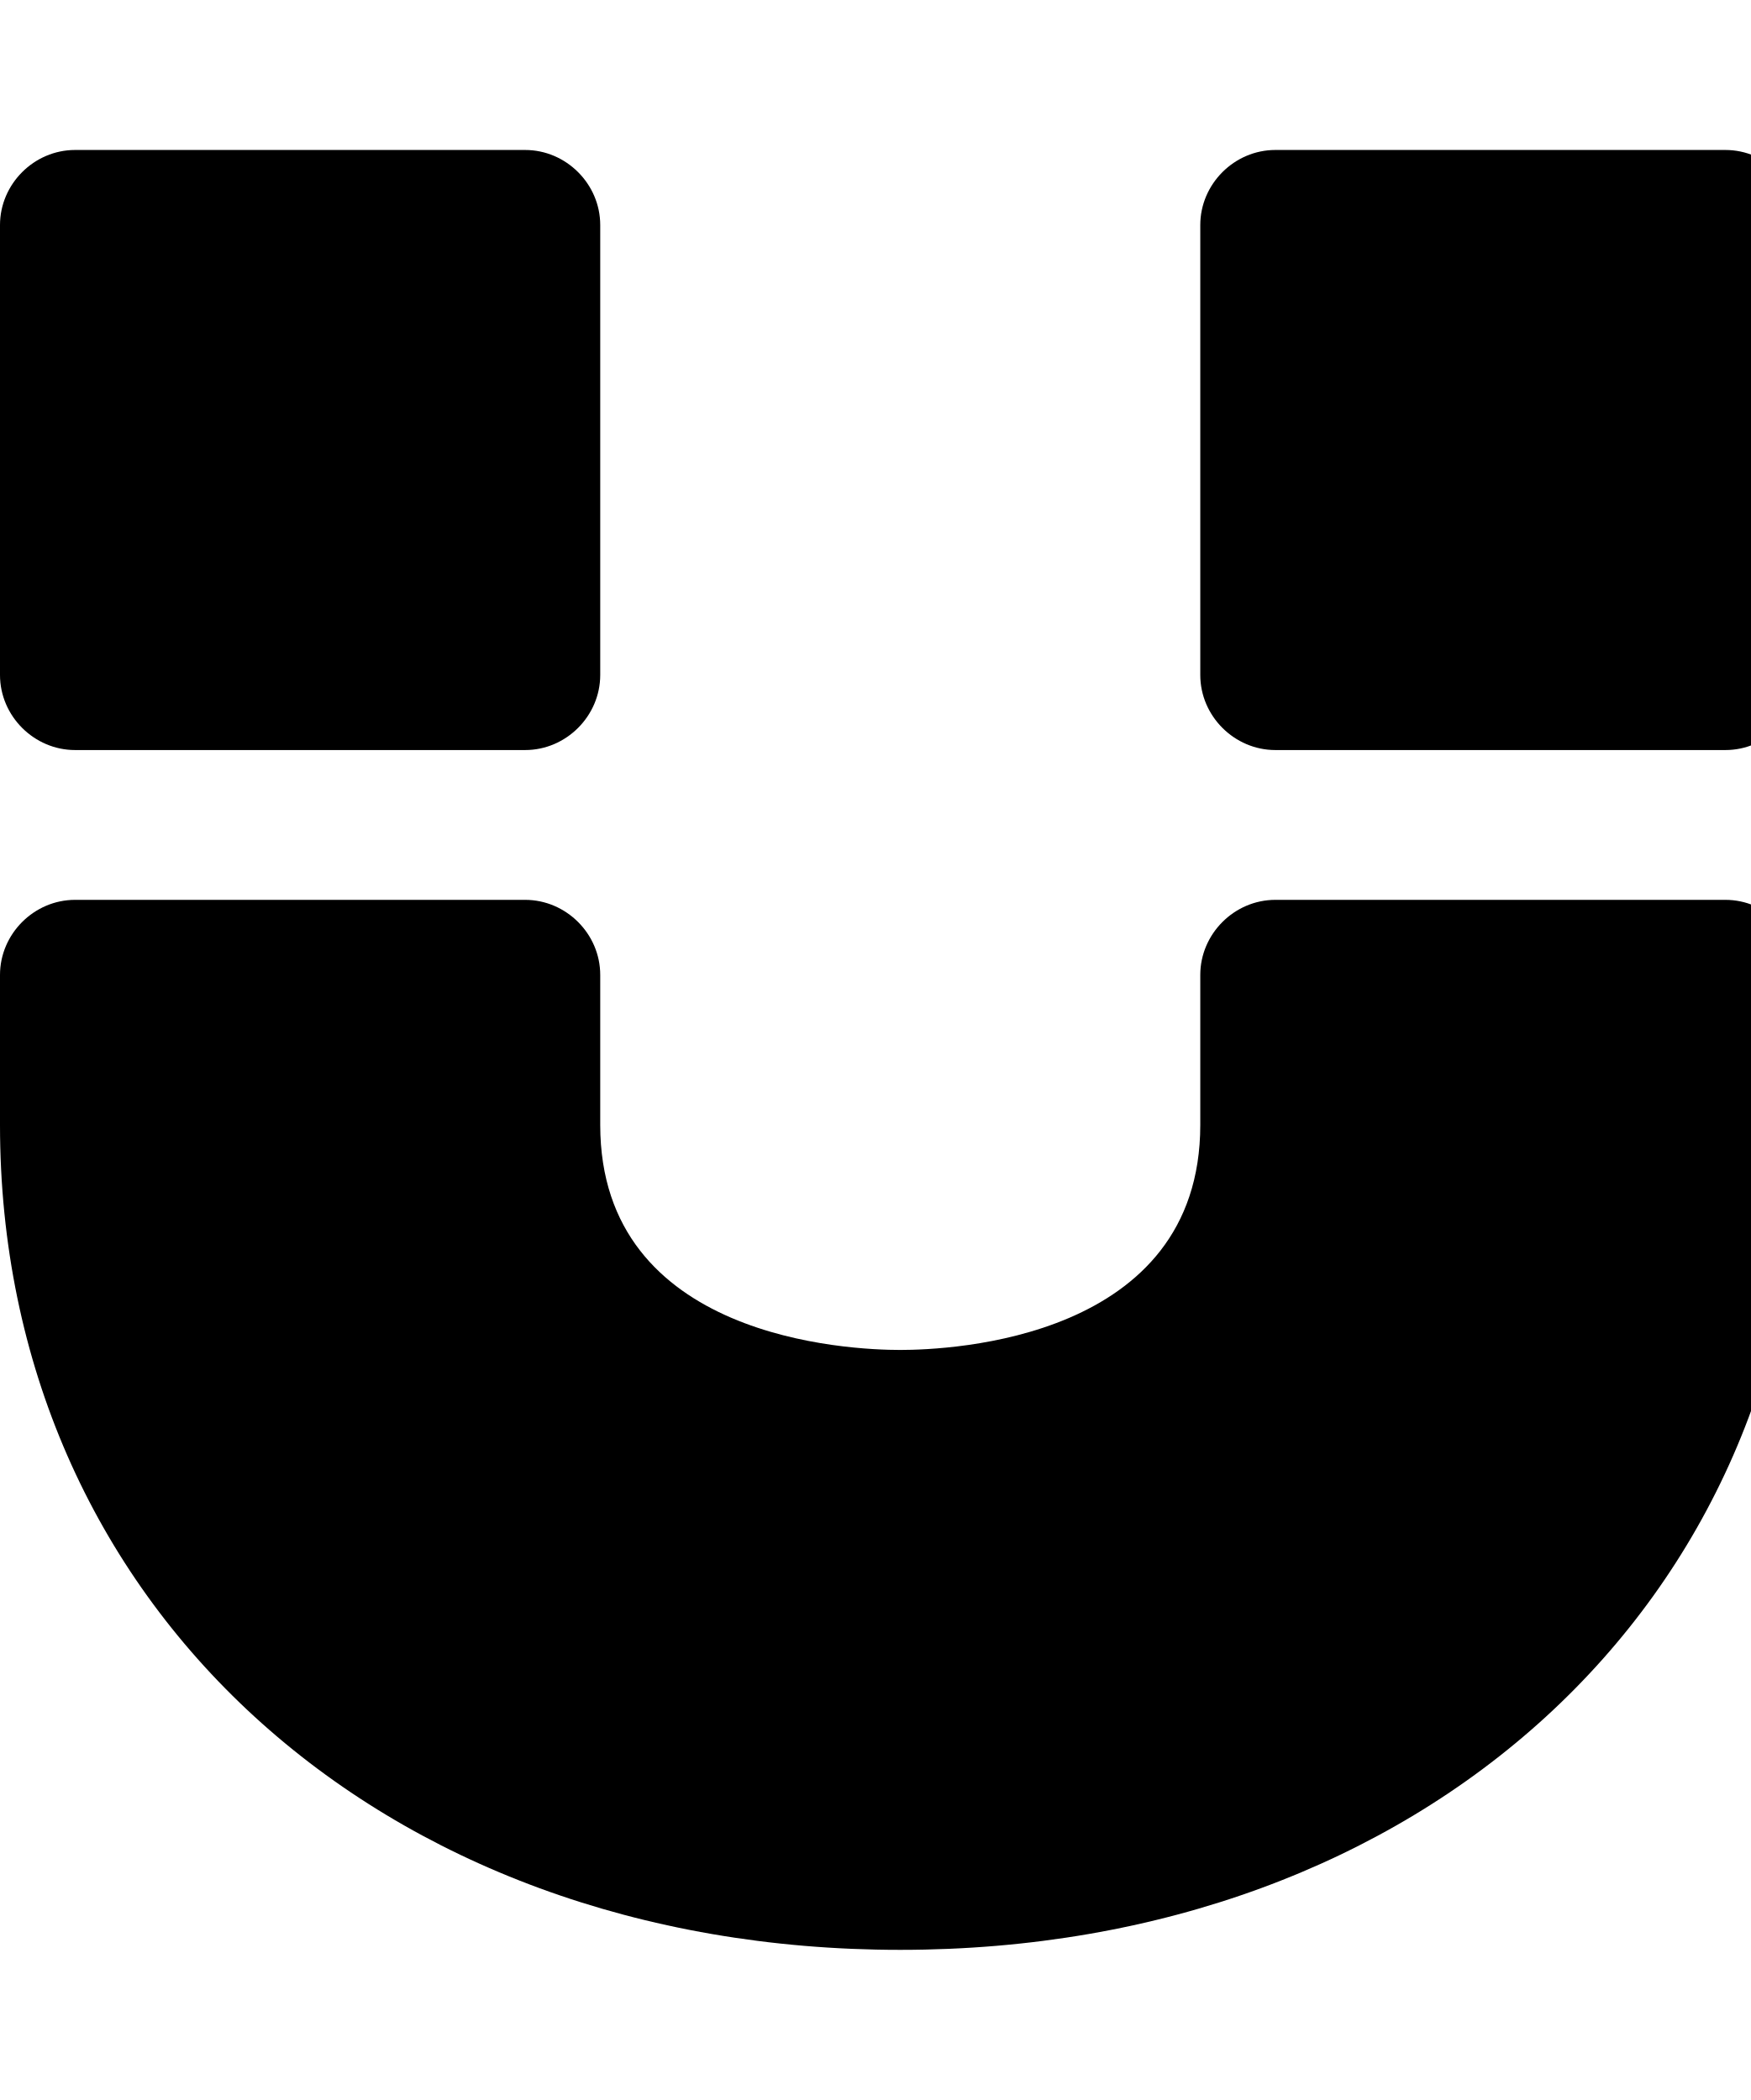
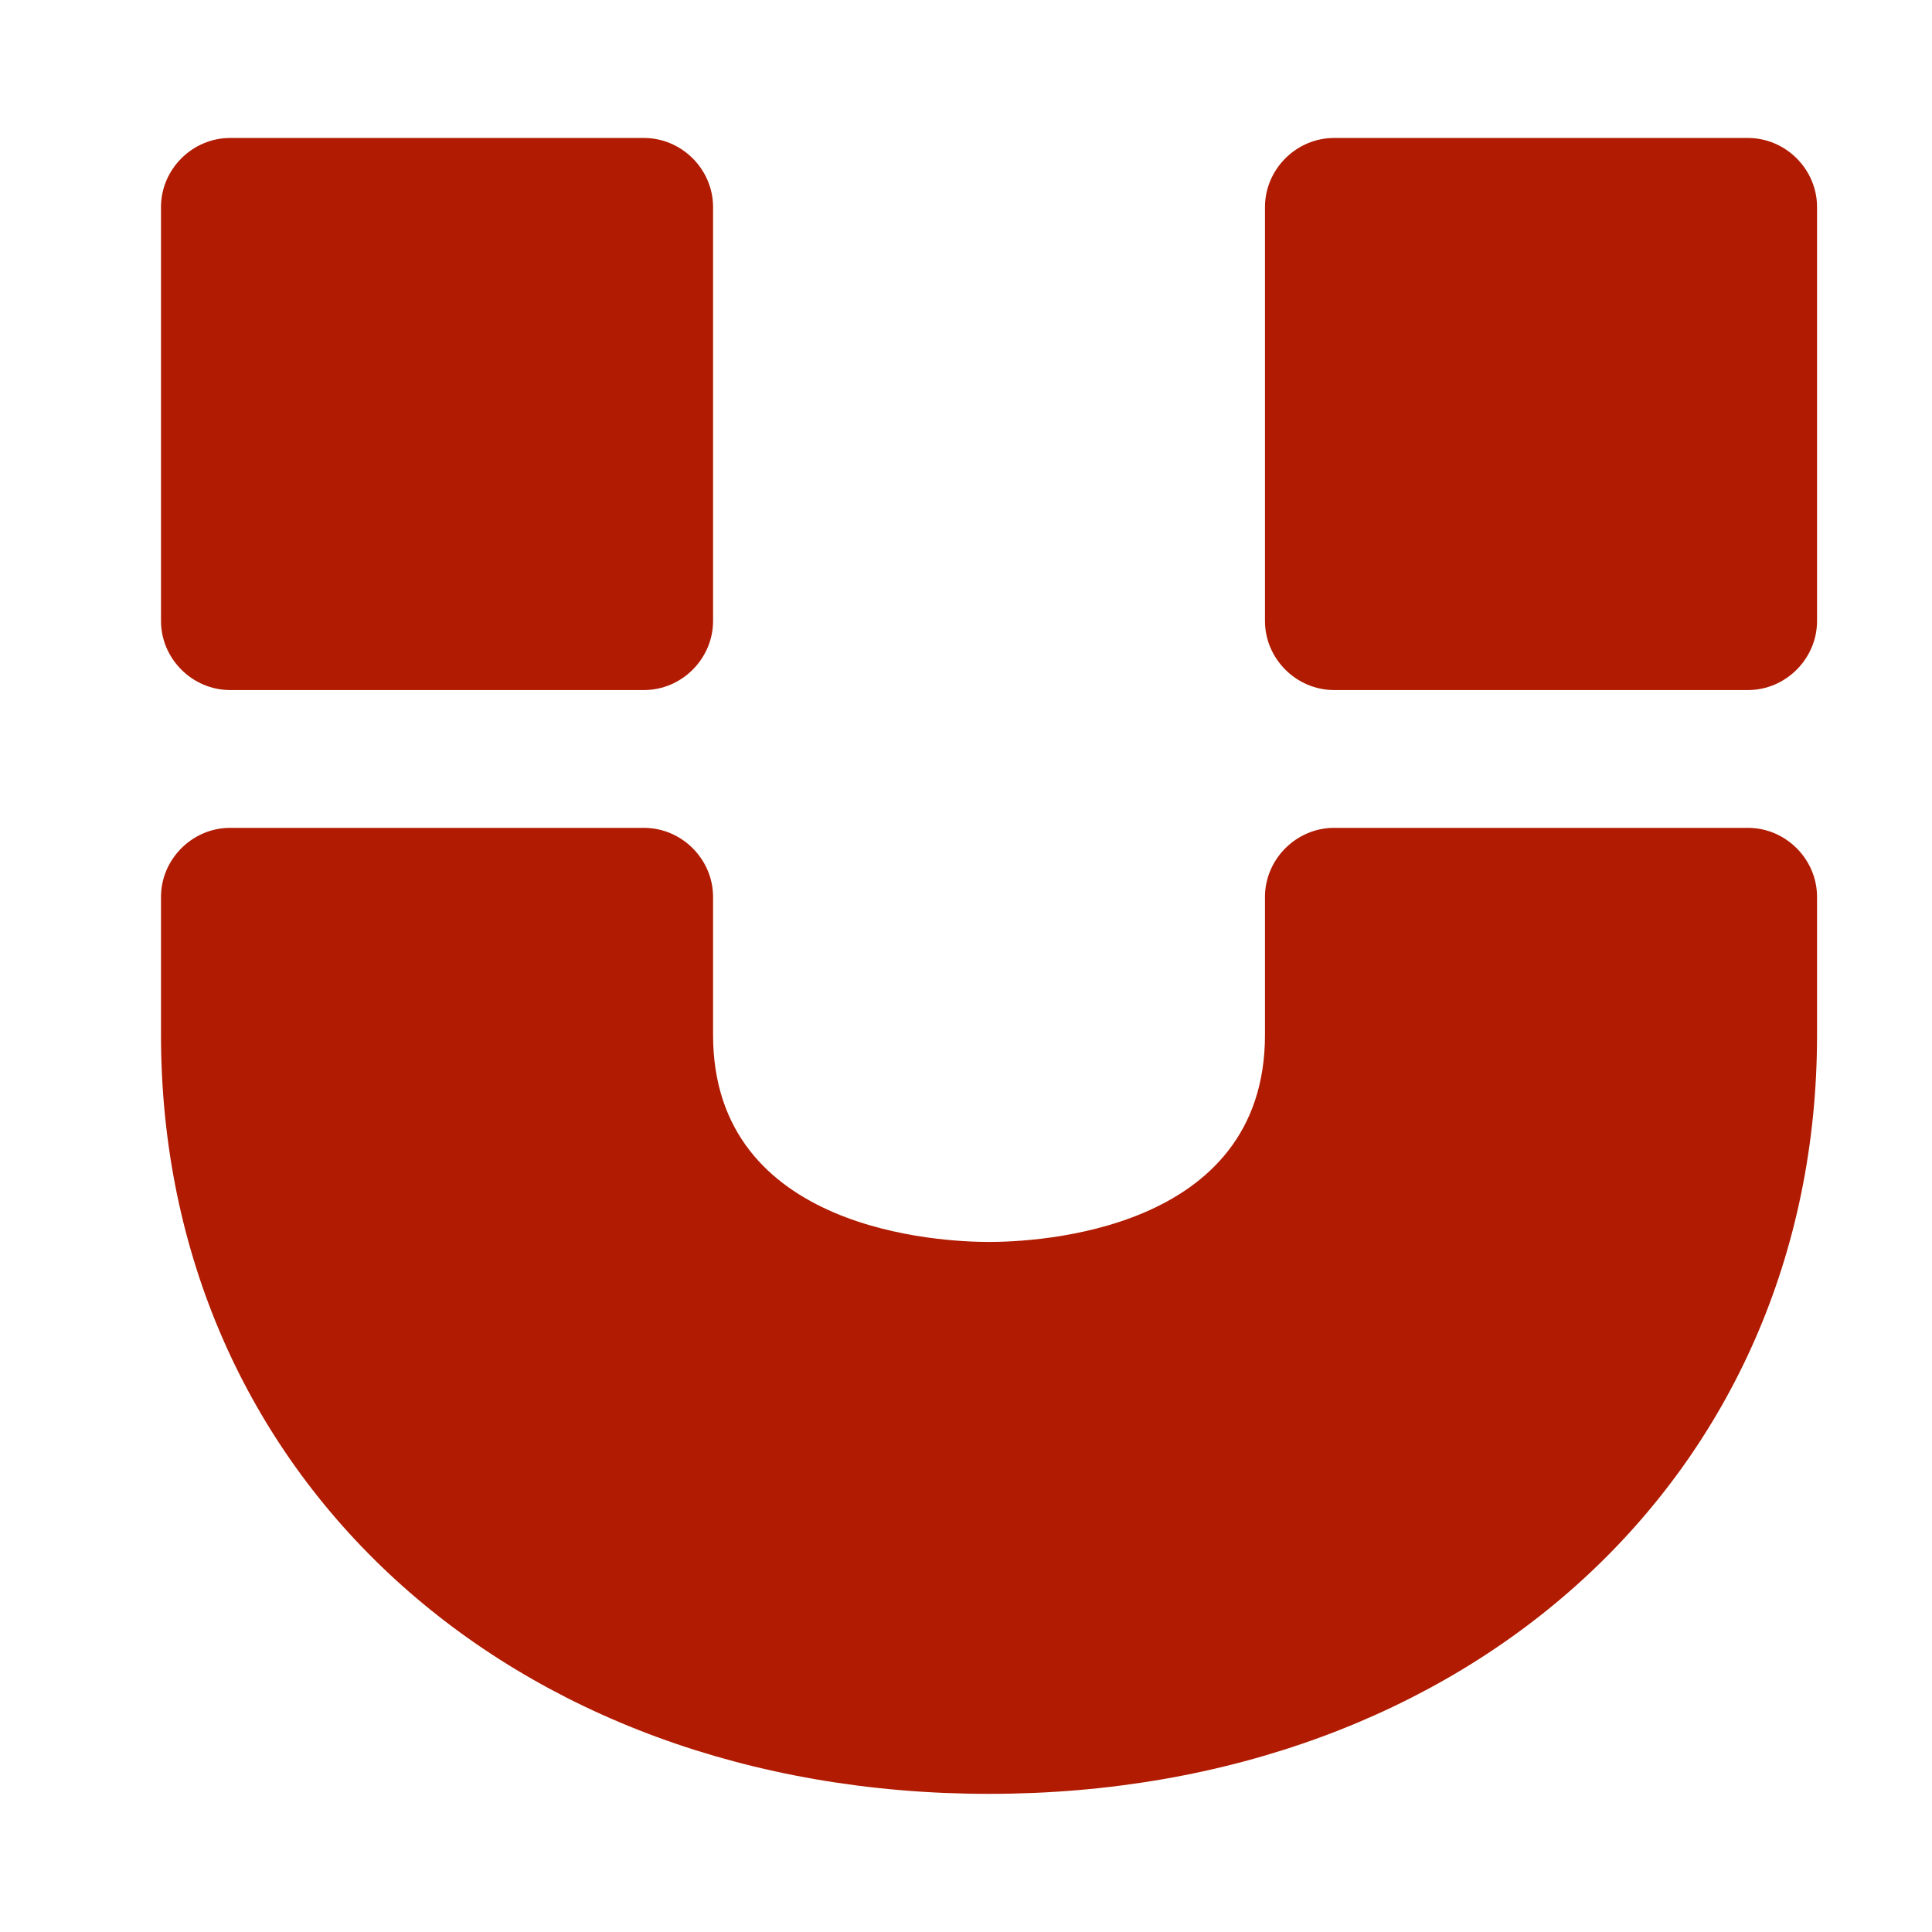
- <svg xmlns="http://www.w3.org/2000/svg" version="1.1" width="10" height="12" viewBox="0 0 10 12">
-   <path d="M10.286 5.571v0.857c0 2.732-2.163 4.714-5.143 4.714s-5.143-1.982-5.143-4.714v-0.857c0-0.234 0.194-0.429 0.429-0.429h2.571c0.234 0 0.429 0.194 0.429 0.429v0.857c0 1.225 1.426 1.286 1.714 1.286s1.714-0.060 1.714-1.286v-0.857c0-0.234 0.194-0.429 0.429-0.429h2.571c0.234 0 0.429 0.194 0.429 0.429zM3.429 1.286v2.571c0 0.234-0.194 0.429-0.429 0.429h-2.571c-0.234 0-0.429-0.194-0.429-0.429v-2.571c0-0.234 0.194-0.429 0.429-0.429h2.571c0.234 0 0.429 0.194 0.429 0.429zM10.286 1.286v2.571c0 0.234-0.194 0.429-0.429 0.429h-2.571c-0.234 0-0.429-0.194-0.429-0.429v-2.571c0-0.234 0.194-0.429 0.429-0.429h2.571c0.234 0 0.429 0.194 0.429 0.429z" />
+ <svg xmlns="http://www.w3.org/2000/svg" version="1.1" width="150" height="150" viewBox="0 0 10 12">
+   <path fill="#b01b01" d="M10.286 5.571v0.857c0 2.732-2.163 4.714-5.143 4.714s-5.143-1.982-5.143-4.714v-0.857c0-0.234 0.194-0.429 0.429-0.429h2.571c0.234 0 0.429 0.194 0.429 0.429v0.857c0 1.225 1.426 1.286 1.714 1.286s1.714-0.060 1.714-1.286v-0.857c0-0.234 0.194-0.429 0.429-0.429h2.571c0.234 0 0.429 0.194 0.429 0.429zM3.429 1.286v2.571c0 0.234-0.194 0.429-0.429 0.429h-2.571c-0.234 0-0.429-0.194-0.429-0.429v-2.571c0-0.234 0.194-0.429 0.429-0.429h2.571c0.234 0 0.429 0.194 0.429 0.429zM10.286 1.286v2.571c0 0.234-0.194 0.429-0.429 0.429h-2.571c-0.234 0-0.429-0.194-0.429-0.429v-2.571c0-0.234 0.194-0.429 0.429-0.429h2.571c0.234 0 0.429 0.194 0.429 0.429z" />
</svg>
